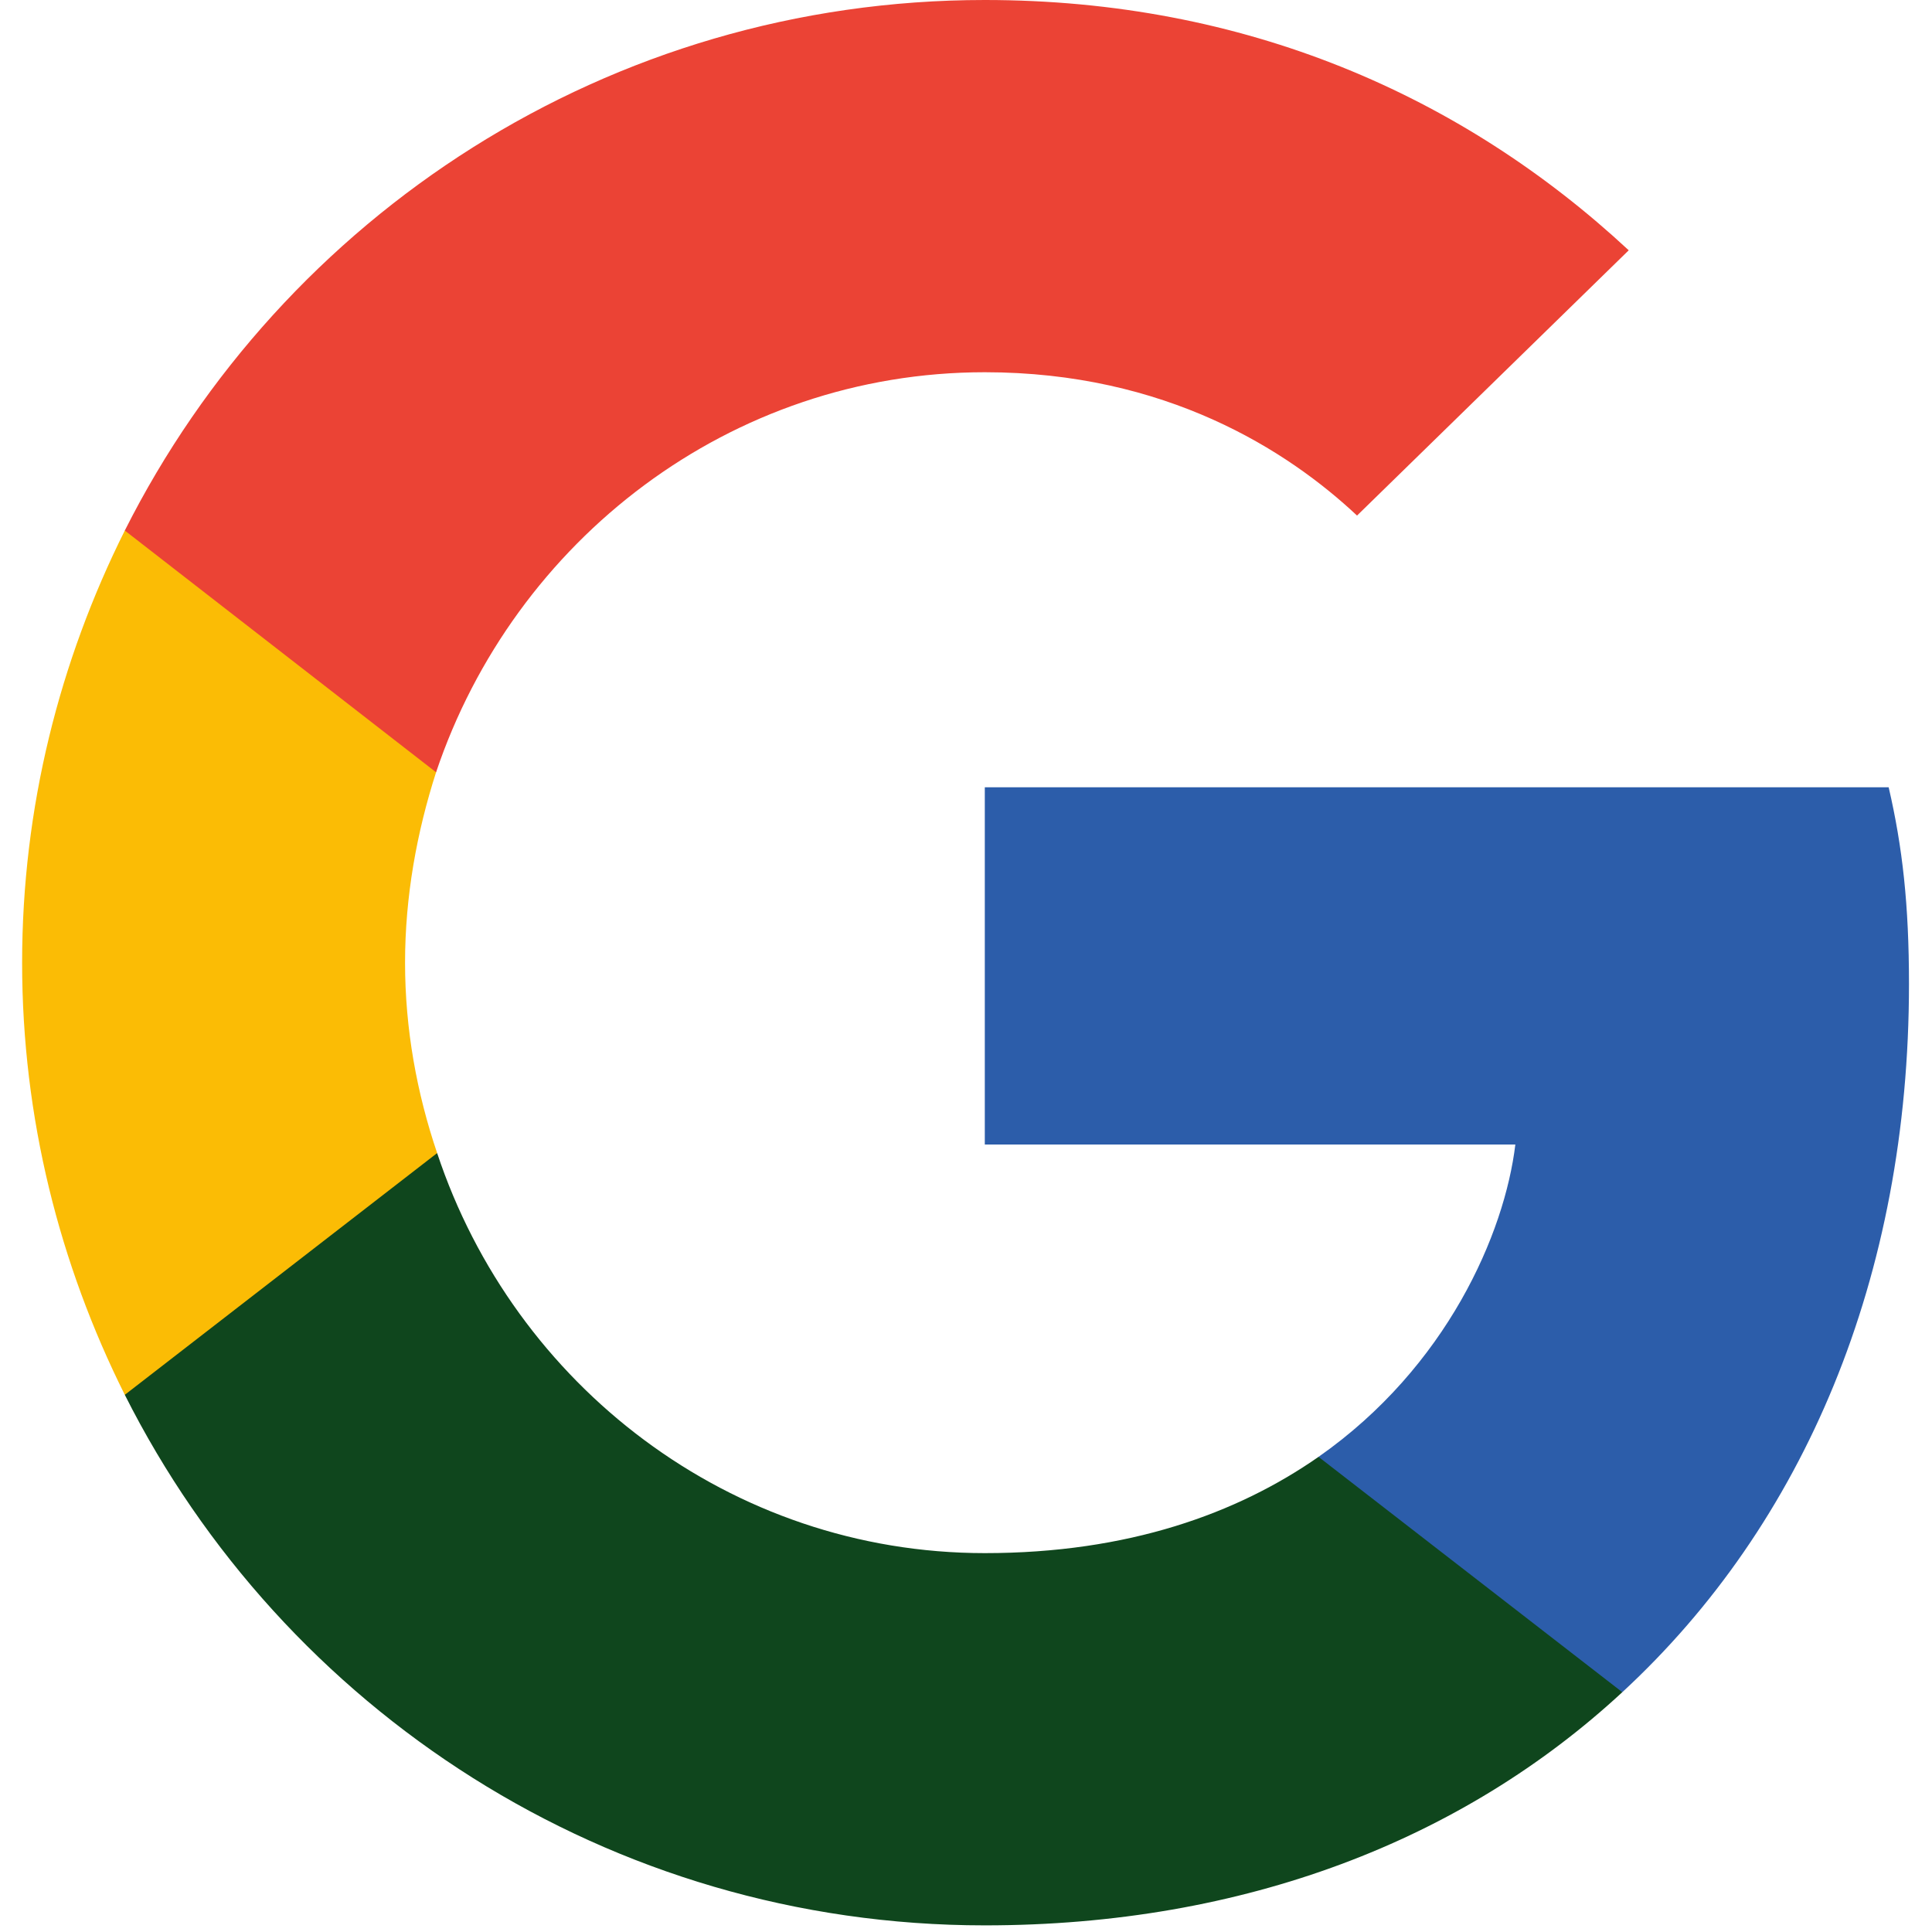
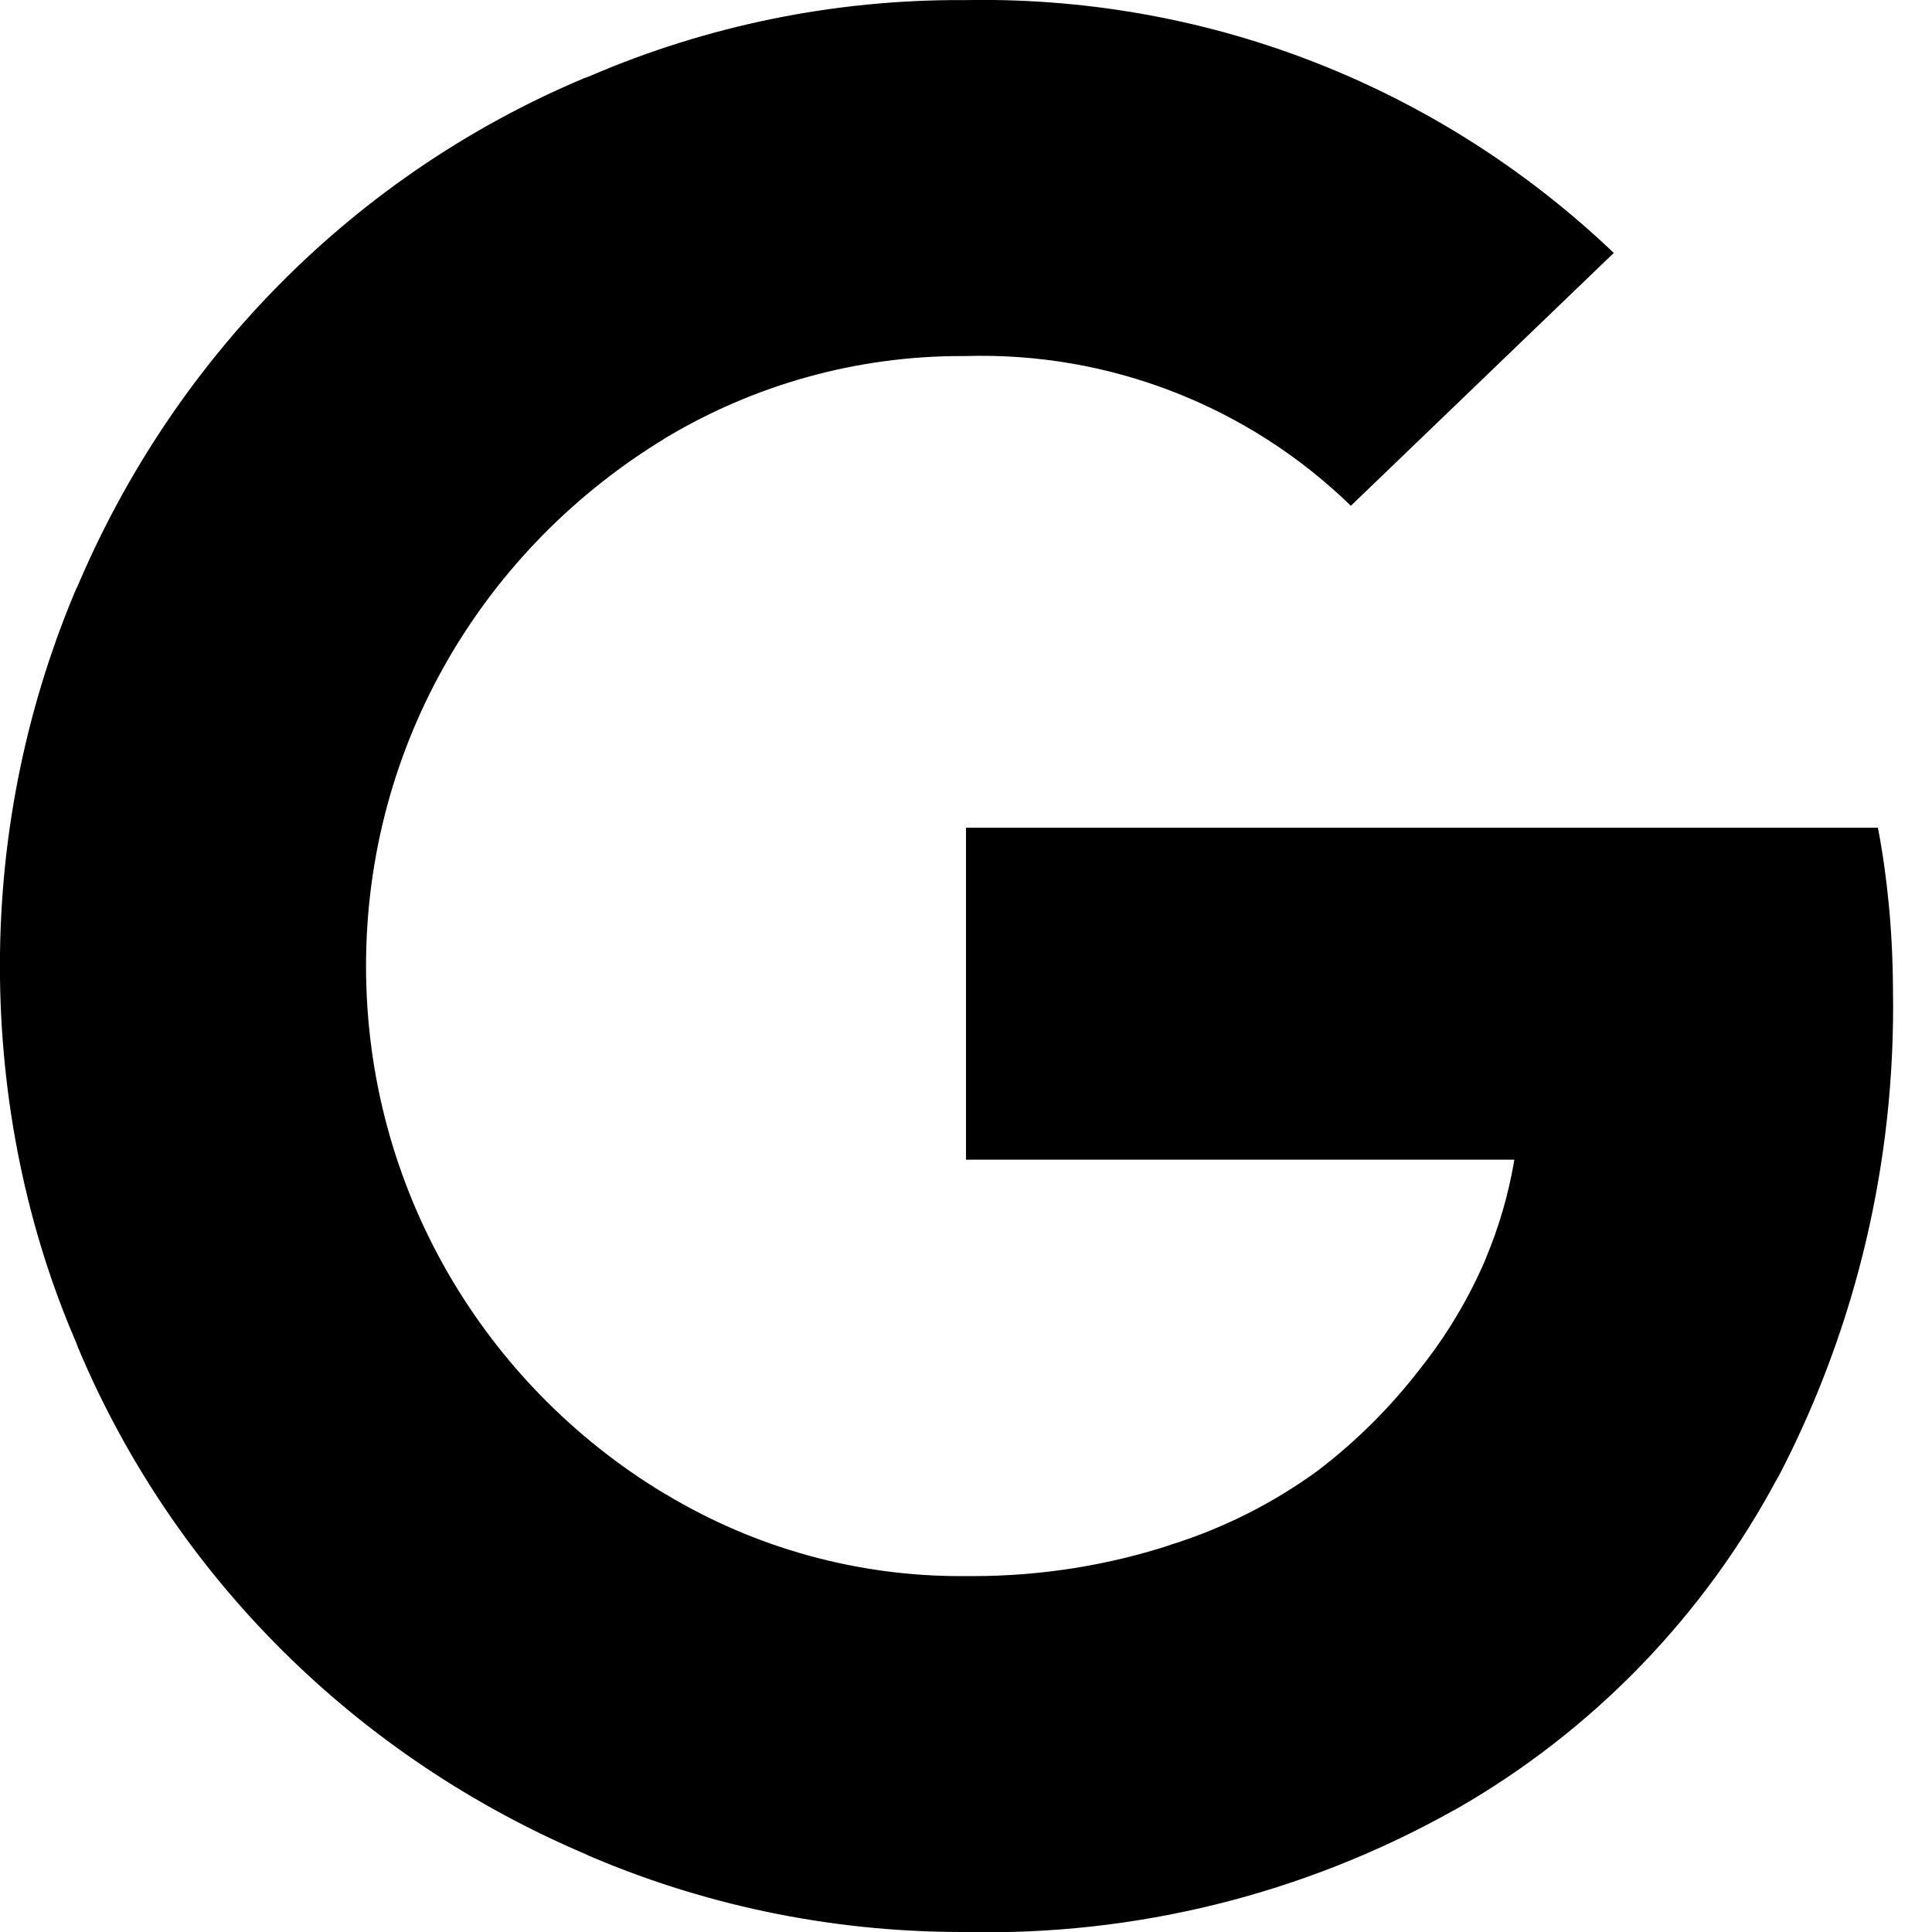
- <svg xmlns="http://www.w3.org/2000/svg" width="25" height="25" preserveAspectRatio="xMidYMid" viewBox="0 0 256 262" id="google">
-   <path fill="#2c5daa" d="M255.878 133.451c0-10.734-.871-18.567-2.756-26.69H130.55v48.448h71.947c-1.45 12.04-9.283 30.172-26.69 42.356l-.244 1.622 38.755 30.023 2.685.268c24.659-22.774 38.875-56.282 38.875-96.027">
-     </path>
-   <path fill="#0f461d" d="M130.55 261.1c35.248 0 64.839-11.605 86.453-31.622l-41.196-31.913c-11.024 7.688-25.82 13.055-45.257 13.055-34.523 0-63.824-22.773-74.269-54.25l-1.531.13-40.298 31.187-.527 1.465C35.393 231.798 79.49 261.1 130.55 261.1">
-     </path>
-   <path fill="#FBBC05" d="M56.281 156.37c-2.756-8.123-4.351-16.827-4.351-25.82 0-8.994 1.595-17.697 4.206-25.82l-.073-1.73L15.26 71.312l-1.335.635C5.077 89.644 0 109.517 0 130.55s5.077 40.905 13.925 58.602l42.356-32.782">
-     </path>
-   <path fill="#EB4335" d="M130.55 50.479c24.514 0 41.05 10.589 50.479 19.438l36.844-35.974C195.245 12.91 165.798 0 130.55 0 79.49 0 35.393 29.301 13.925 71.947l42.211 32.783c10.59-31.477 39.891-54.251 74.414-54.251">
-     </path>
+ <svg xmlns="http://www.w3.org/2000/svg" width="24" height="24" viewBox="0 0 24 24">
+   <path fill="currentColor" d="M12 10.282h11.328c.116.6.184 1.291.187 1.997v.003l.002.222c0 2.131-.527 4.139-1.457 5.901l.033-.069a10.332 10.332 0 0 1-4.004 4.137l-.051.027a11.844 11.844 0 0 1-6.051 1.5h.012h-.044c-1.672 0-3.263-.348-4.704-.975l.076.03c-2.902-1.219-5.164-3.482-6.354-6.306l-.029-.077C.346 15.293-.001 13.687-.001 12s.348-3.293.975-4.75l-.03.078C2.163 4.426 4.426 2.164 7.25.974l.077-.029a11.598 11.598 0 0 1 4.624-.944h.051h-.003l.199-.002c3.045 0 5.811 1.197 7.853 3.147l-.004-.004l-3.266 3.141a6.585 6.585 0 0 0-4.792-1.86h.009h-.047A7.137 7.137 0 0 0 8.24 5.457l.032-.018c-2.246 1.358-3.725 3.788-3.725 6.562s1.479 5.204 3.691 6.543l.034.019a7.096 7.096 0 0 0 3.679 1.016h.05h-.003h.083c.864 0 1.695-.137 2.474-.392l-.056.016a6.301 6.301 0 0 0 1.893-.95l-.017.012a6.837 6.837 0 0 0 1.268-1.264l.012-.016c.312-.393.582-.841.79-1.321l.015-.039a5.52 5.52 0 0 0 .346-1.184l.005-.035H12z" />
</svg>
